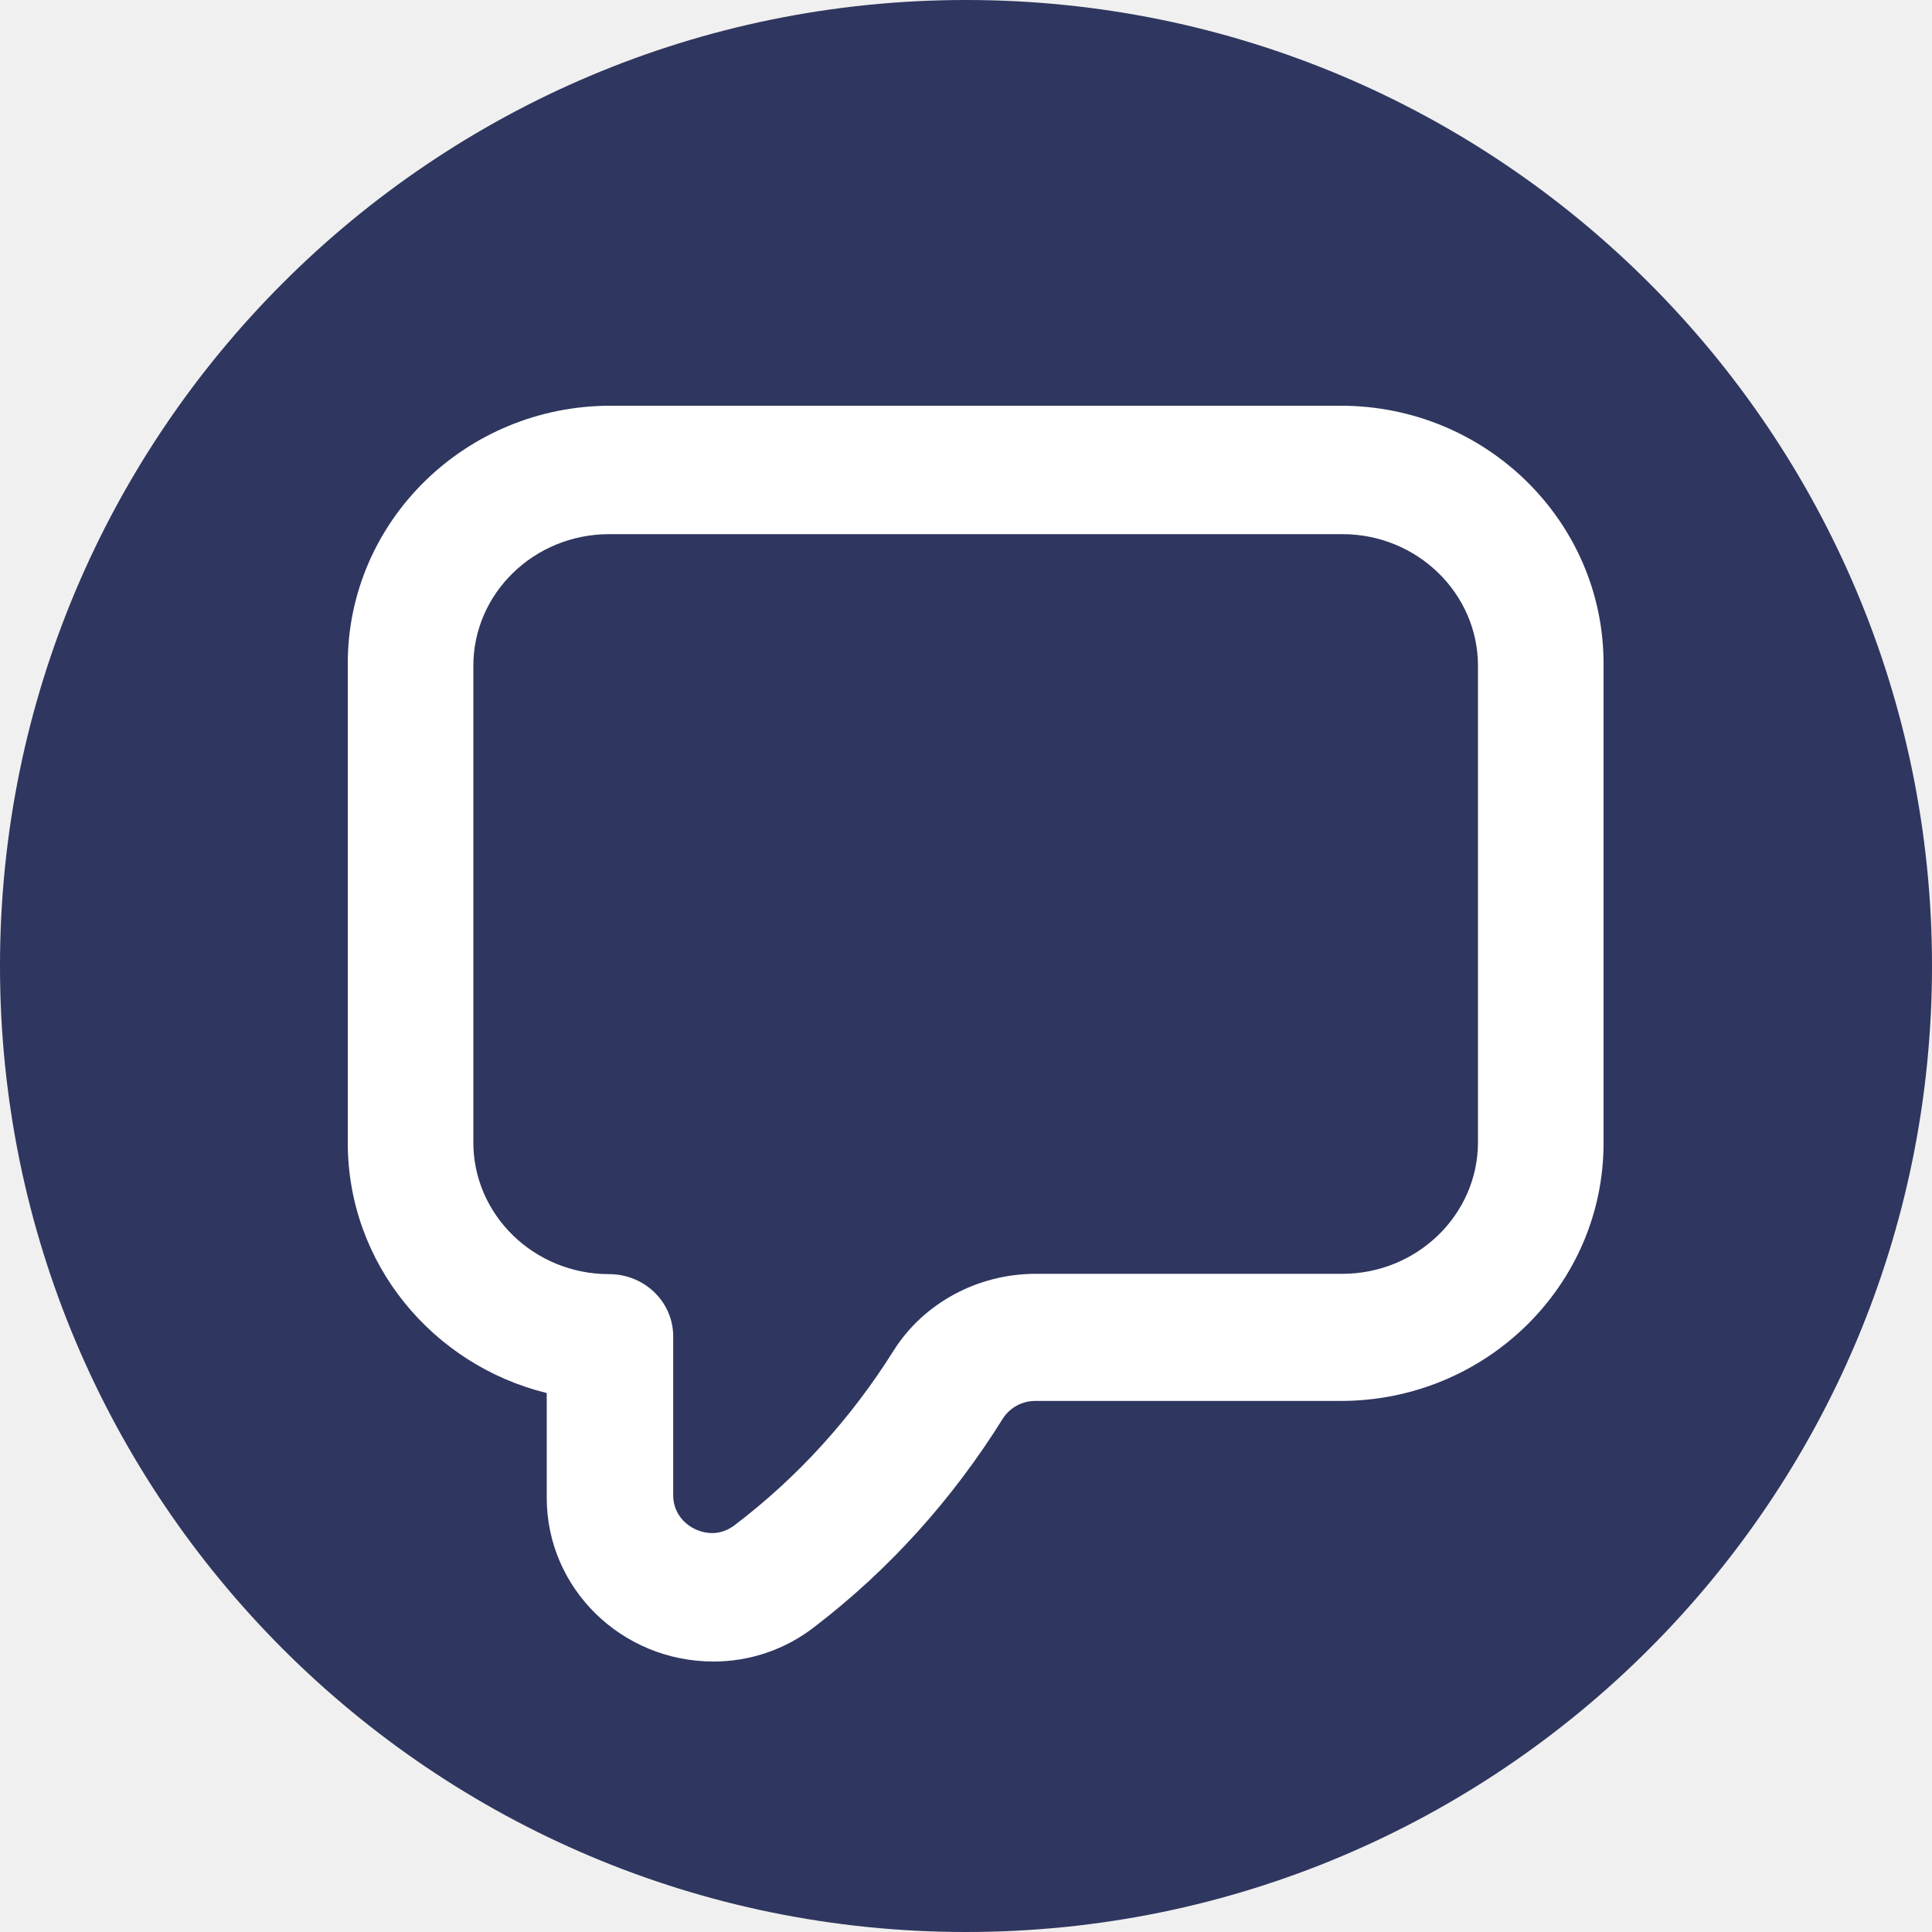
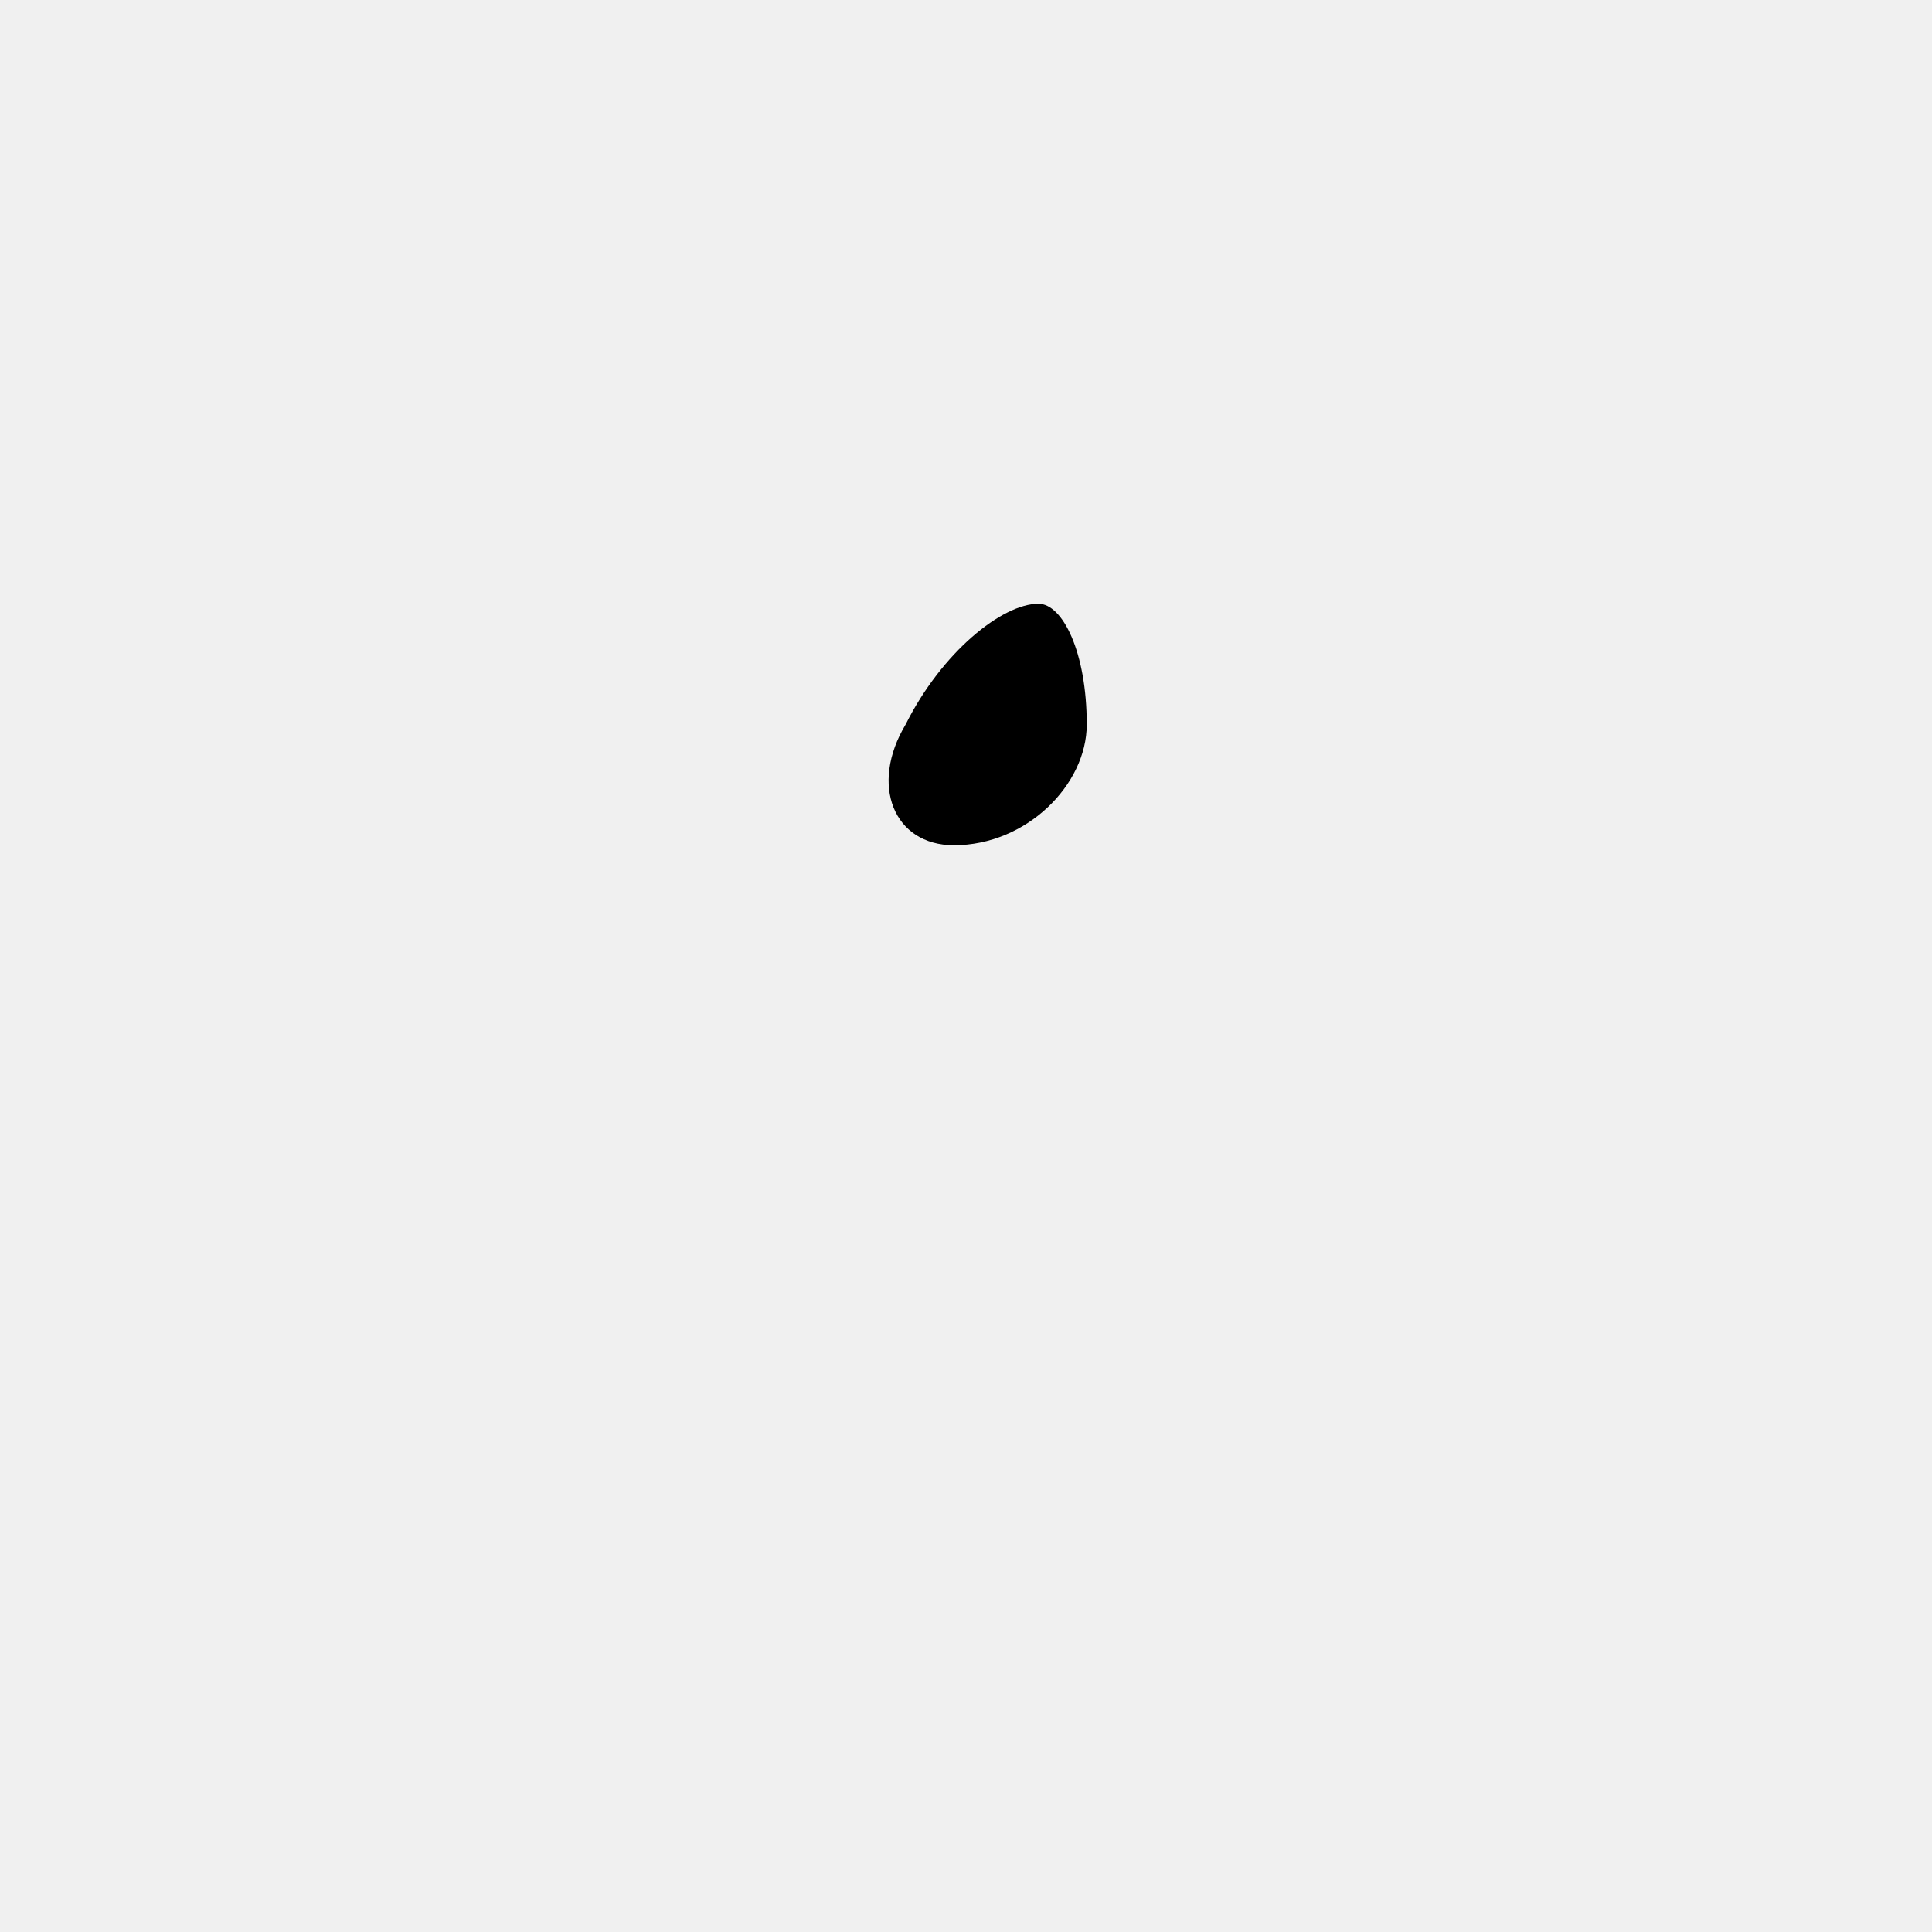
- <svg xmlns="http://www.w3.org/2000/svg" viewBox="0 0 100 100">
-   <rect fill="#2f365f" width="100" height="100" rx="50" />
-   <path fill="#ffffff" d="M36.929 86c-4.764 0-8.63-3.793-8.63-8.467v-5.43C22.395 70.655 18 65.398 18 59.15V34.346C18 26.981 24.096 21 31.603 21h37.794C76.904 21 83 26.98 83 34.346v24.82c0 7.366-6.096 13.346-13.603 13.346h-15.8a2 2 0 00-1.67.881c-2.614 4.203-5.902 7.854-9.769 10.813A8.473 8.473 0 0136.928 86zm-5.403-58.352c-3.868 0-7.026 3.05-7.026 6.819V59.13c0 3.754 3.142 6.819 7.026 6.819 1.836 0 3.319 1.439 3.319 3.222v8.226c0 1.205 1.048 1.955 2.014 1.955.42 0 .806-.14 1.16-.406 3.255-2.471 6.027-5.521 8.235-9.04 1.547-2.455 4.35-3.973 7.348-3.973h15.872c3.868 0 7.026-3.05 7.026-6.818V34.467c0-3.754-3.142-6.82-7.026-6.82H31.525z" />
+ <svg xmlns="http://www.w3.org/2000/svg" version="1.0" width="16pt" height="16pt" viewBox="0 0 16 16" preserveAspectRatio="xMidYMid meet">
+   <g transform="translate(0,16) scale(0.1,-0.1)" fill="#000000" stroke="none">
+     <path d="M75 100 c-3 -5 -1 -10 4 -10 6 0 11 5 11 10 0 6 -2 10 -4 10 -3 0 -8 -4 -11 -10z" />
+   </g>
</svg>
